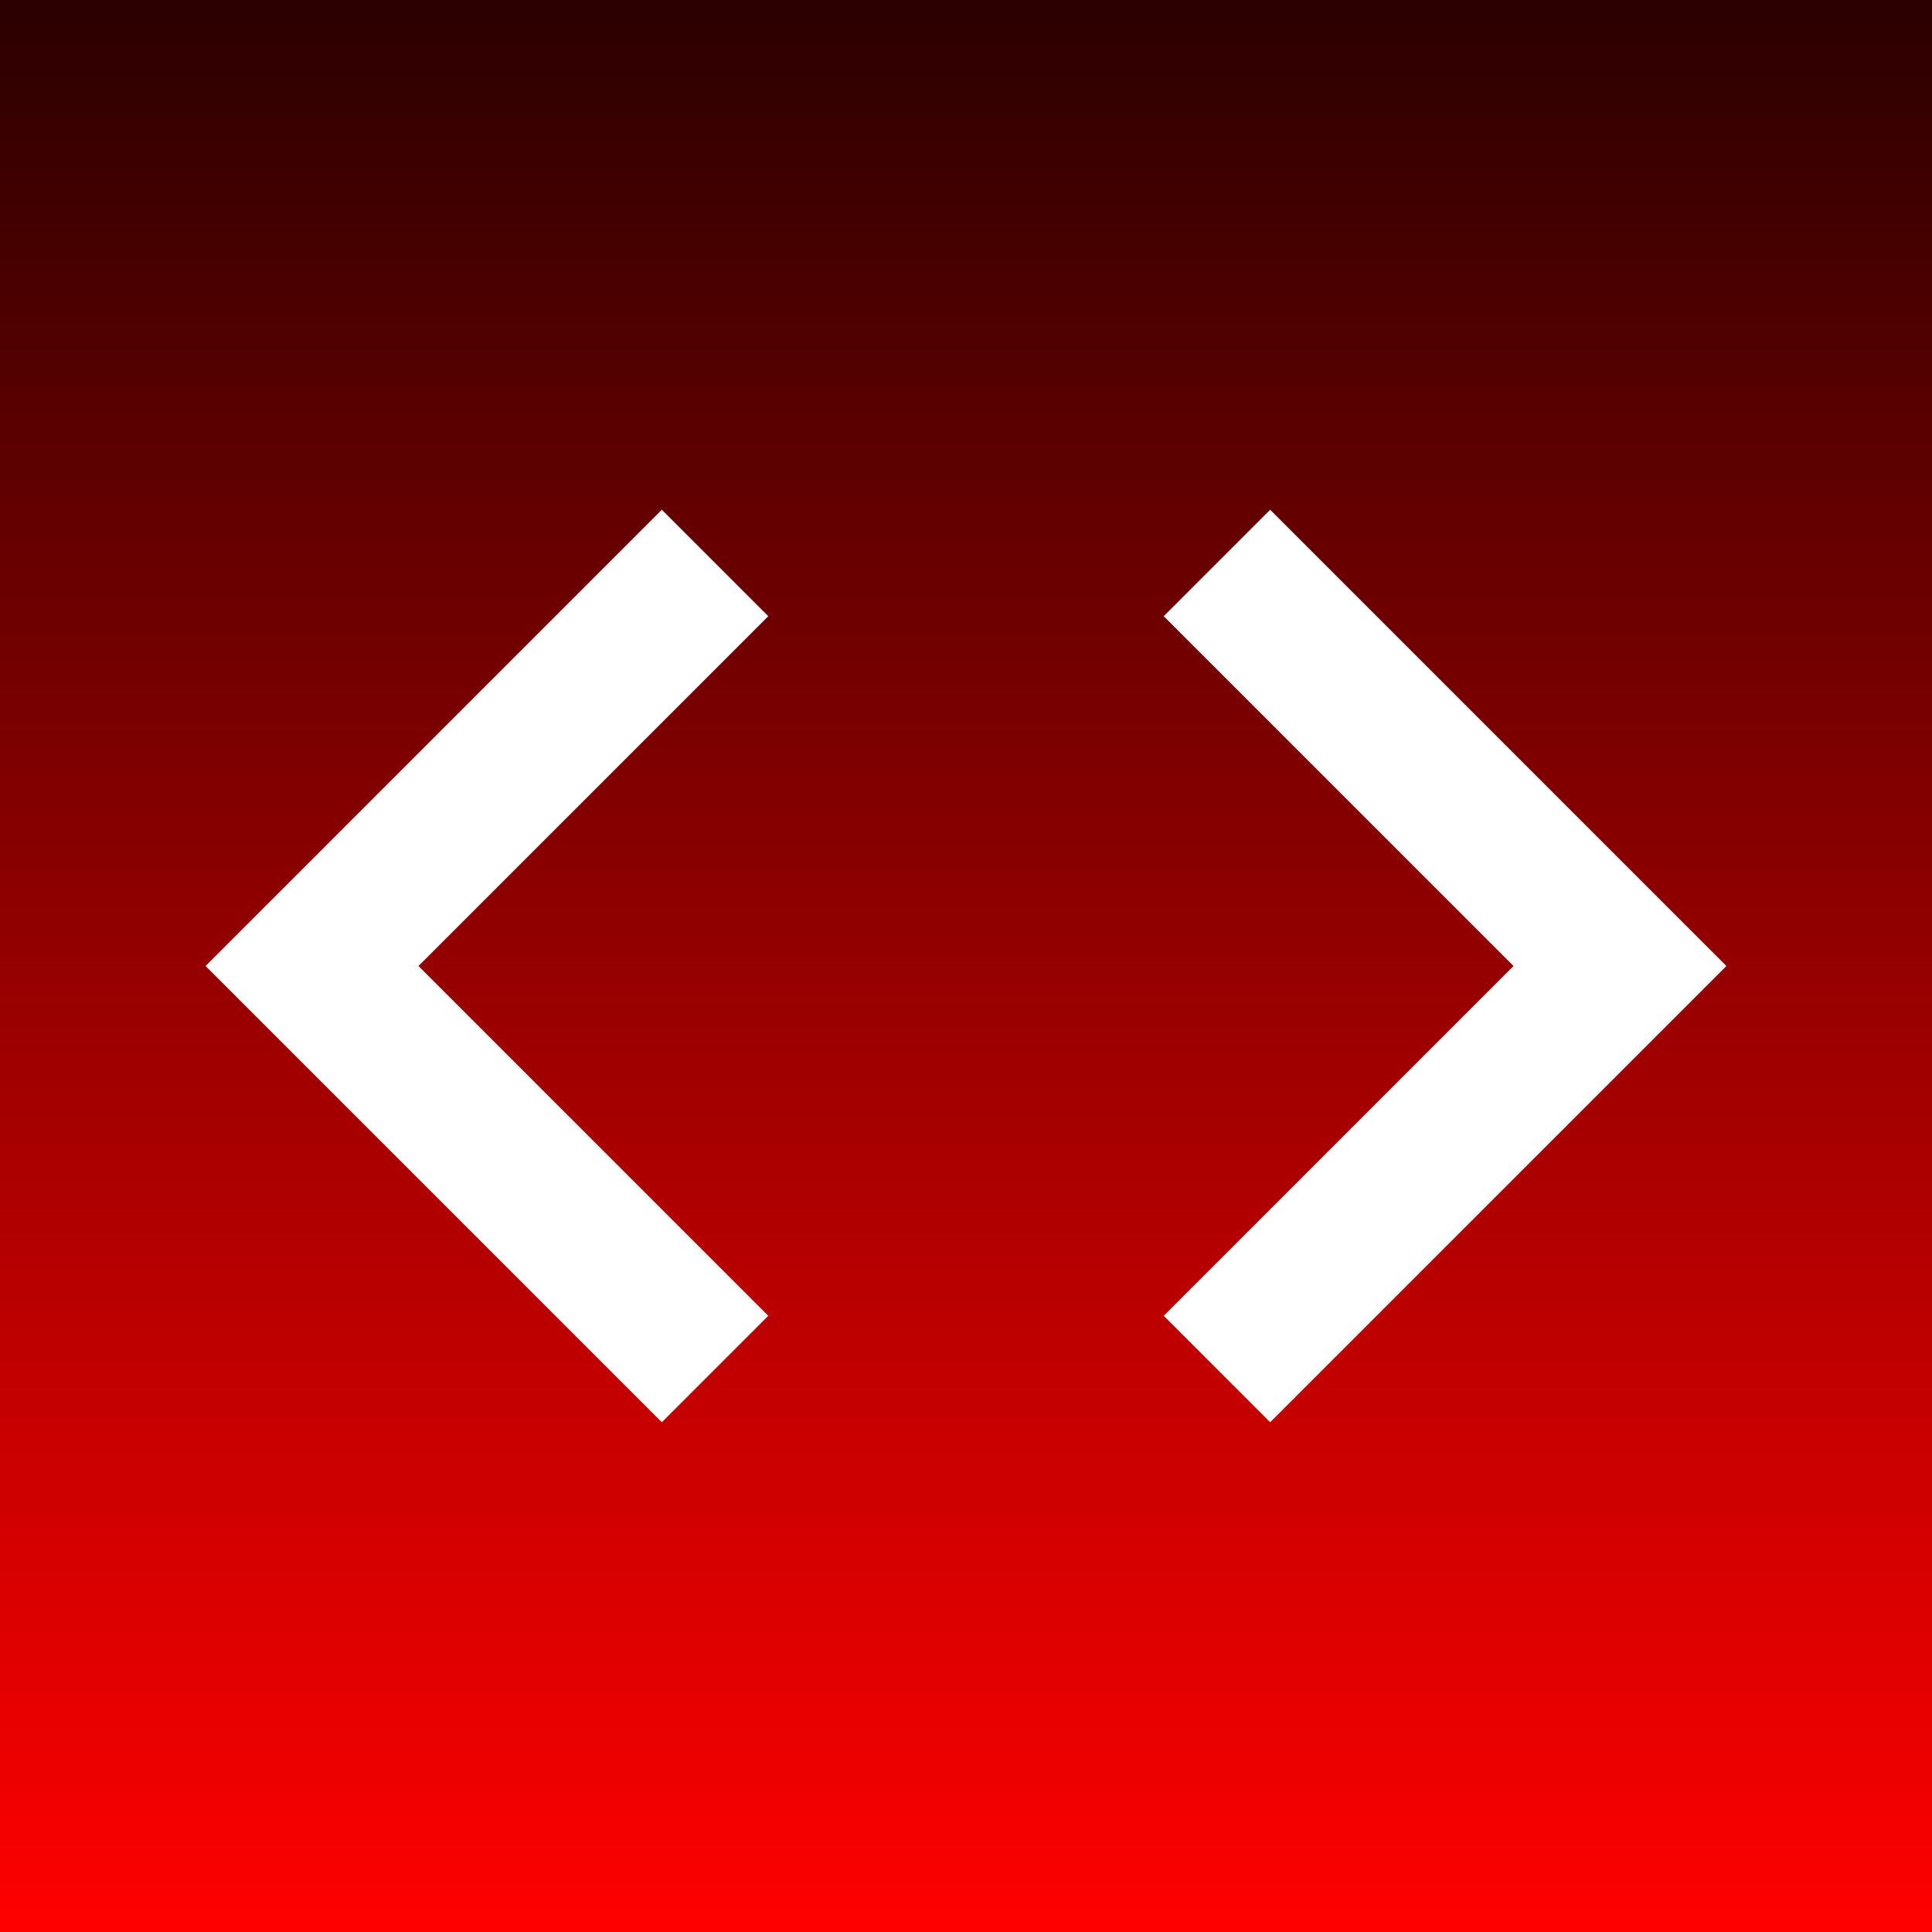
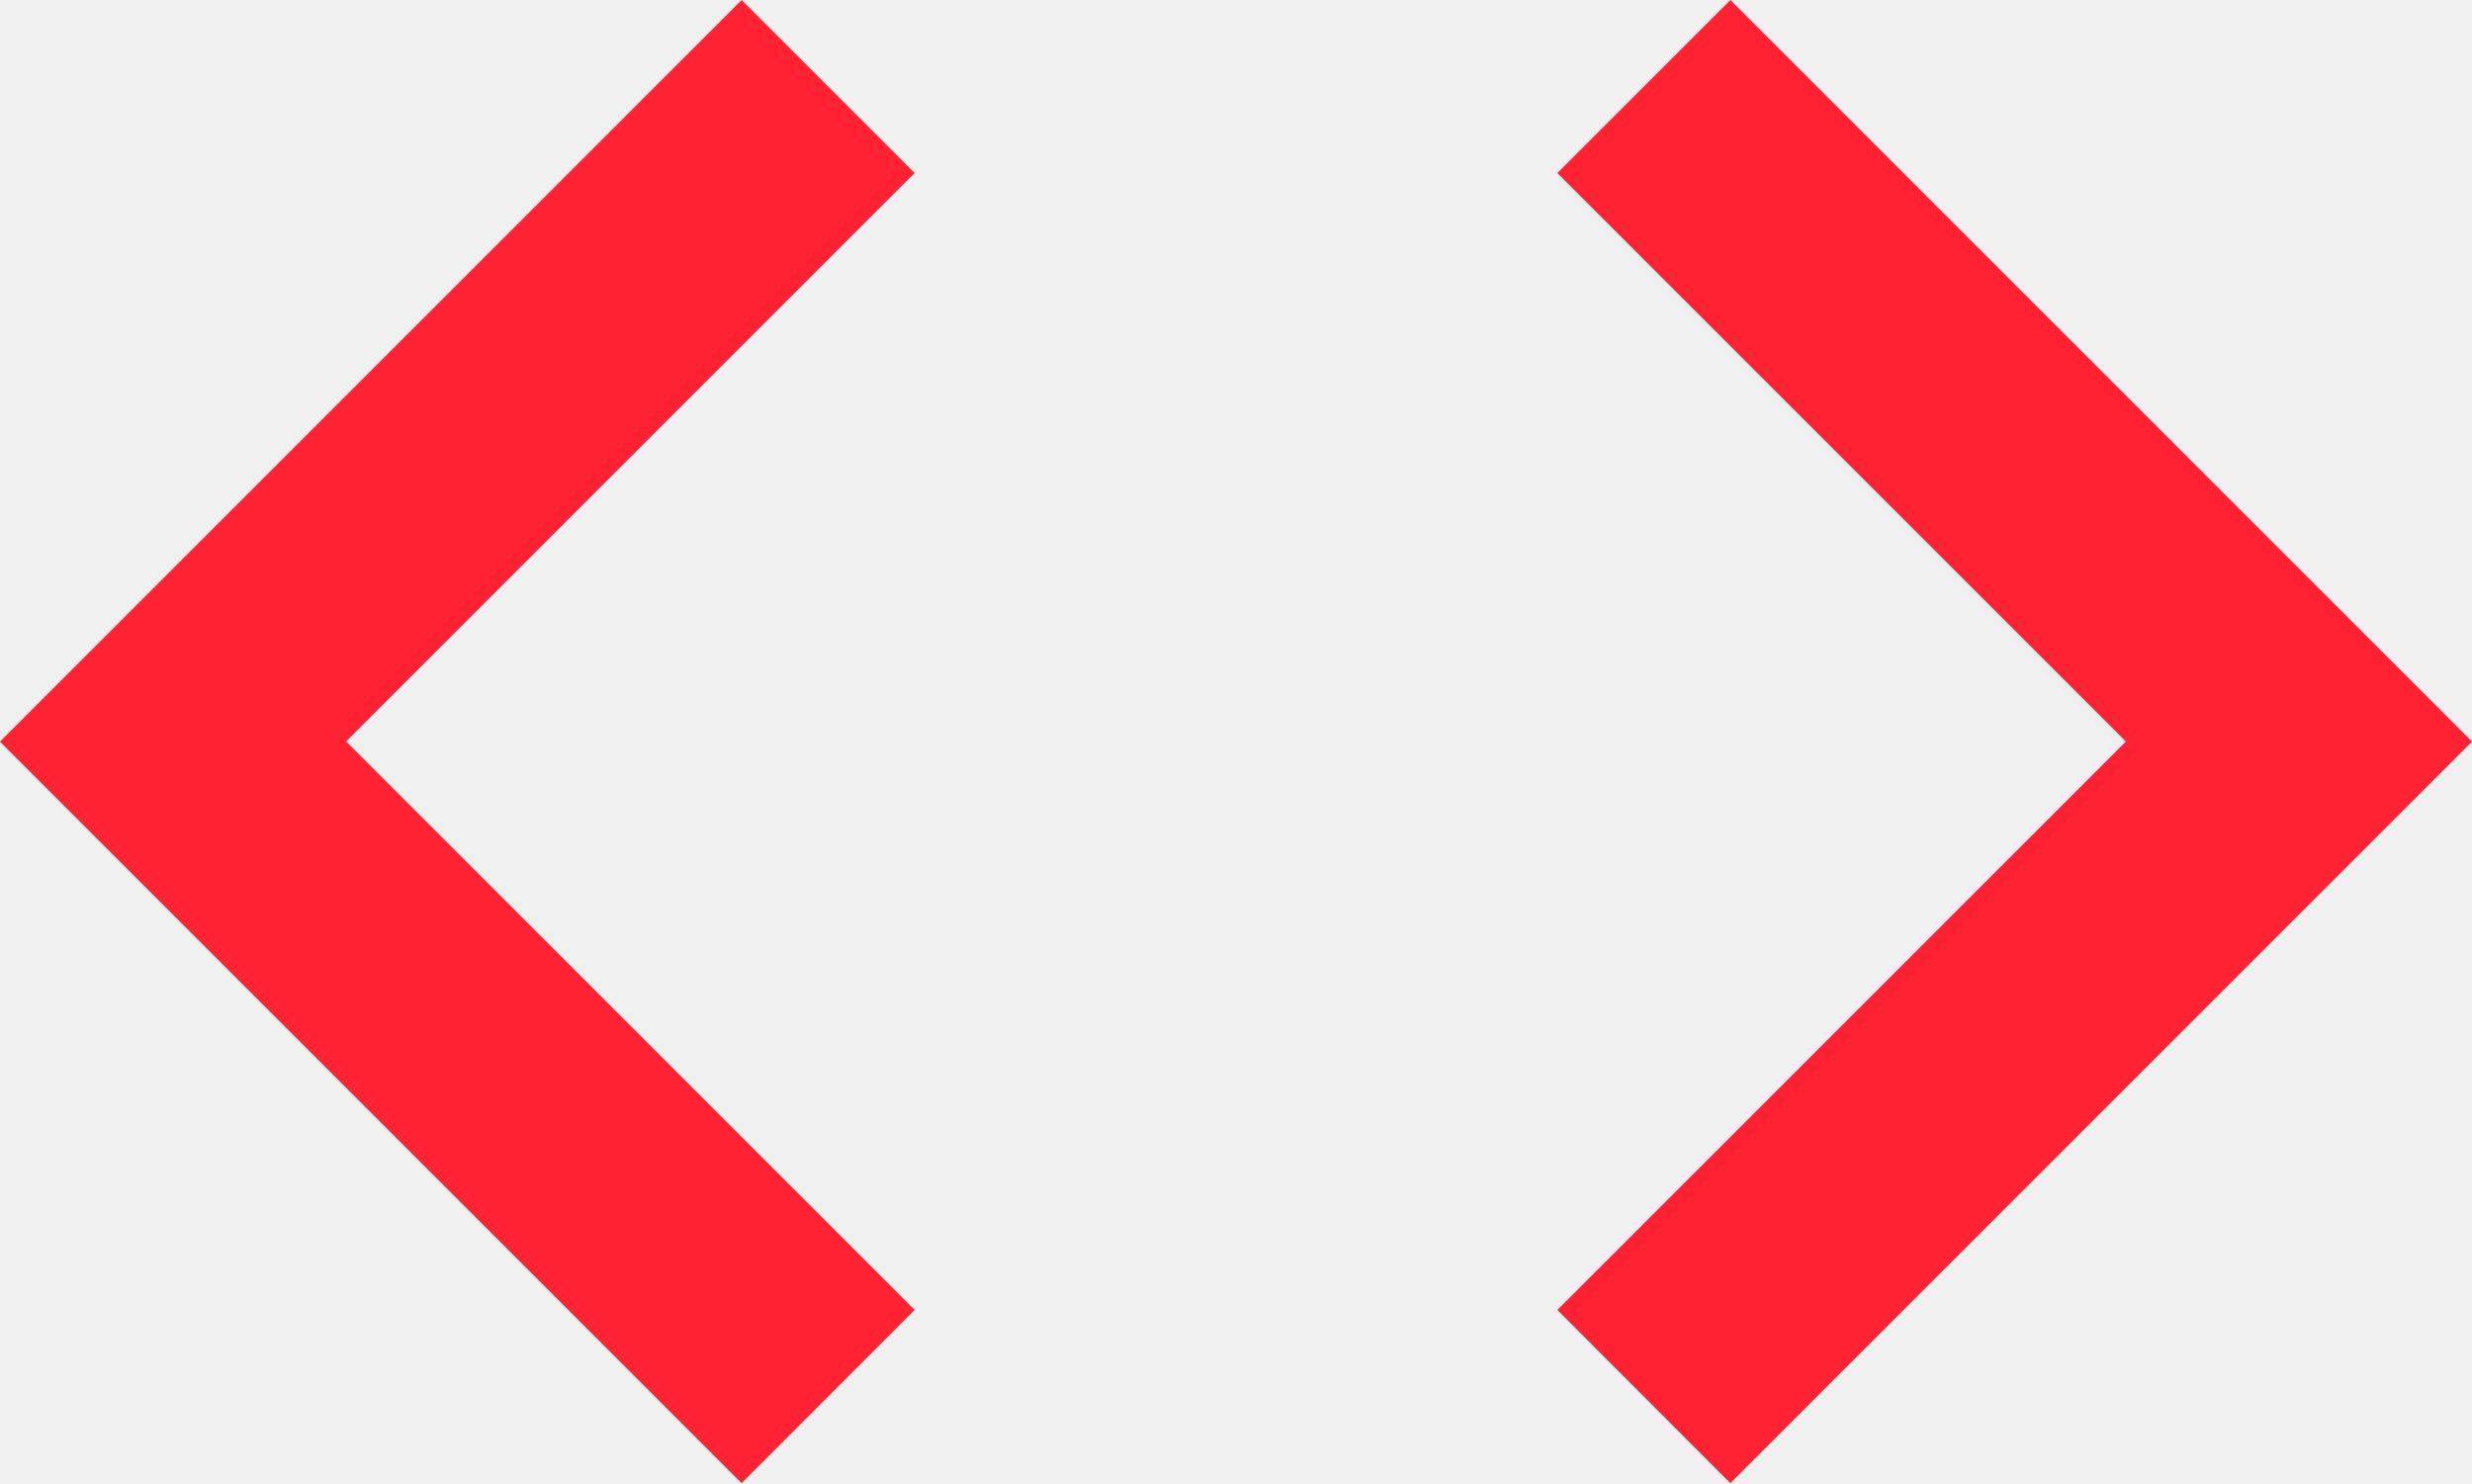
- <svg xmlns="http://www.w3.org/2000/svg" xmlns:xlink="http://www.w3.org/1999/xlink" width="500" height="500" viewBox="0 0 132.292 132.292" version="1.1" id="svg5">
-   <defs id="defs2">
-     <linearGradient xlink:href="#linearGradient482" id="linearGradient484" x1="62.717" y1="132.292" x2="62.717" y2="-1.174986e-16" gradientUnits="userSpaceOnUse" />
-     <linearGradient id="linearGradient482">
-       <stop style="stop-color:#ff0000;stop-opacity:1" offset="0" id="stop478" />
-       <stop style="stop-color:#2b0000;stop-opacity:1" offset="1" id="stop480" />
-     </linearGradient>
-   </defs>
-   <g id="layer1">
-     <rect style="fill:url(#linearGradient484);fill-opacity:1;stroke-width:1.5;stroke-linecap:round;paint-order:stroke fill markers" id="rect312" width="132.292" height="132.292" x="0" y="0" />
-     <path d="m 52.608,90.098 -23.952,-23.952 23.952,-23.952 -7.29,-7.29 -31.242,31.242 31.242,31.242 z m 27.076,0 23.952,-23.952 -23.952,-23.952 7.29,-7.29 31.242,31.242 -31.242,31.242 z" id="path12864" style="fill:#ffffff;stroke-width:5.207" />
+ <svg xmlns="http://www.w3.org/2000/svg" width="26.458mm" height="15.875mm" viewBox="0 0 26.458 15.875" version="1.1" id="svg5" xml:space="preserve">
+   <defs id="defs2" />
+   <g id="layer1" transform="translate(-73.92737,-28.79058)">
+     <path d="m 83.717,42.813 -6.085,-6.085 6.085,-6.085 -1.852,-1.852 -7.938,7.938 7.938,7.938 z m 6.879,0 6.085,-6.085 -6.085,-6.085 1.852,-1.852 7.938,7.938 -7.938,7.938 z" id="path12864" style="fill:#FF2233;fill-opacity:1;stroke-width:1.323" />
  </g>
</svg>
